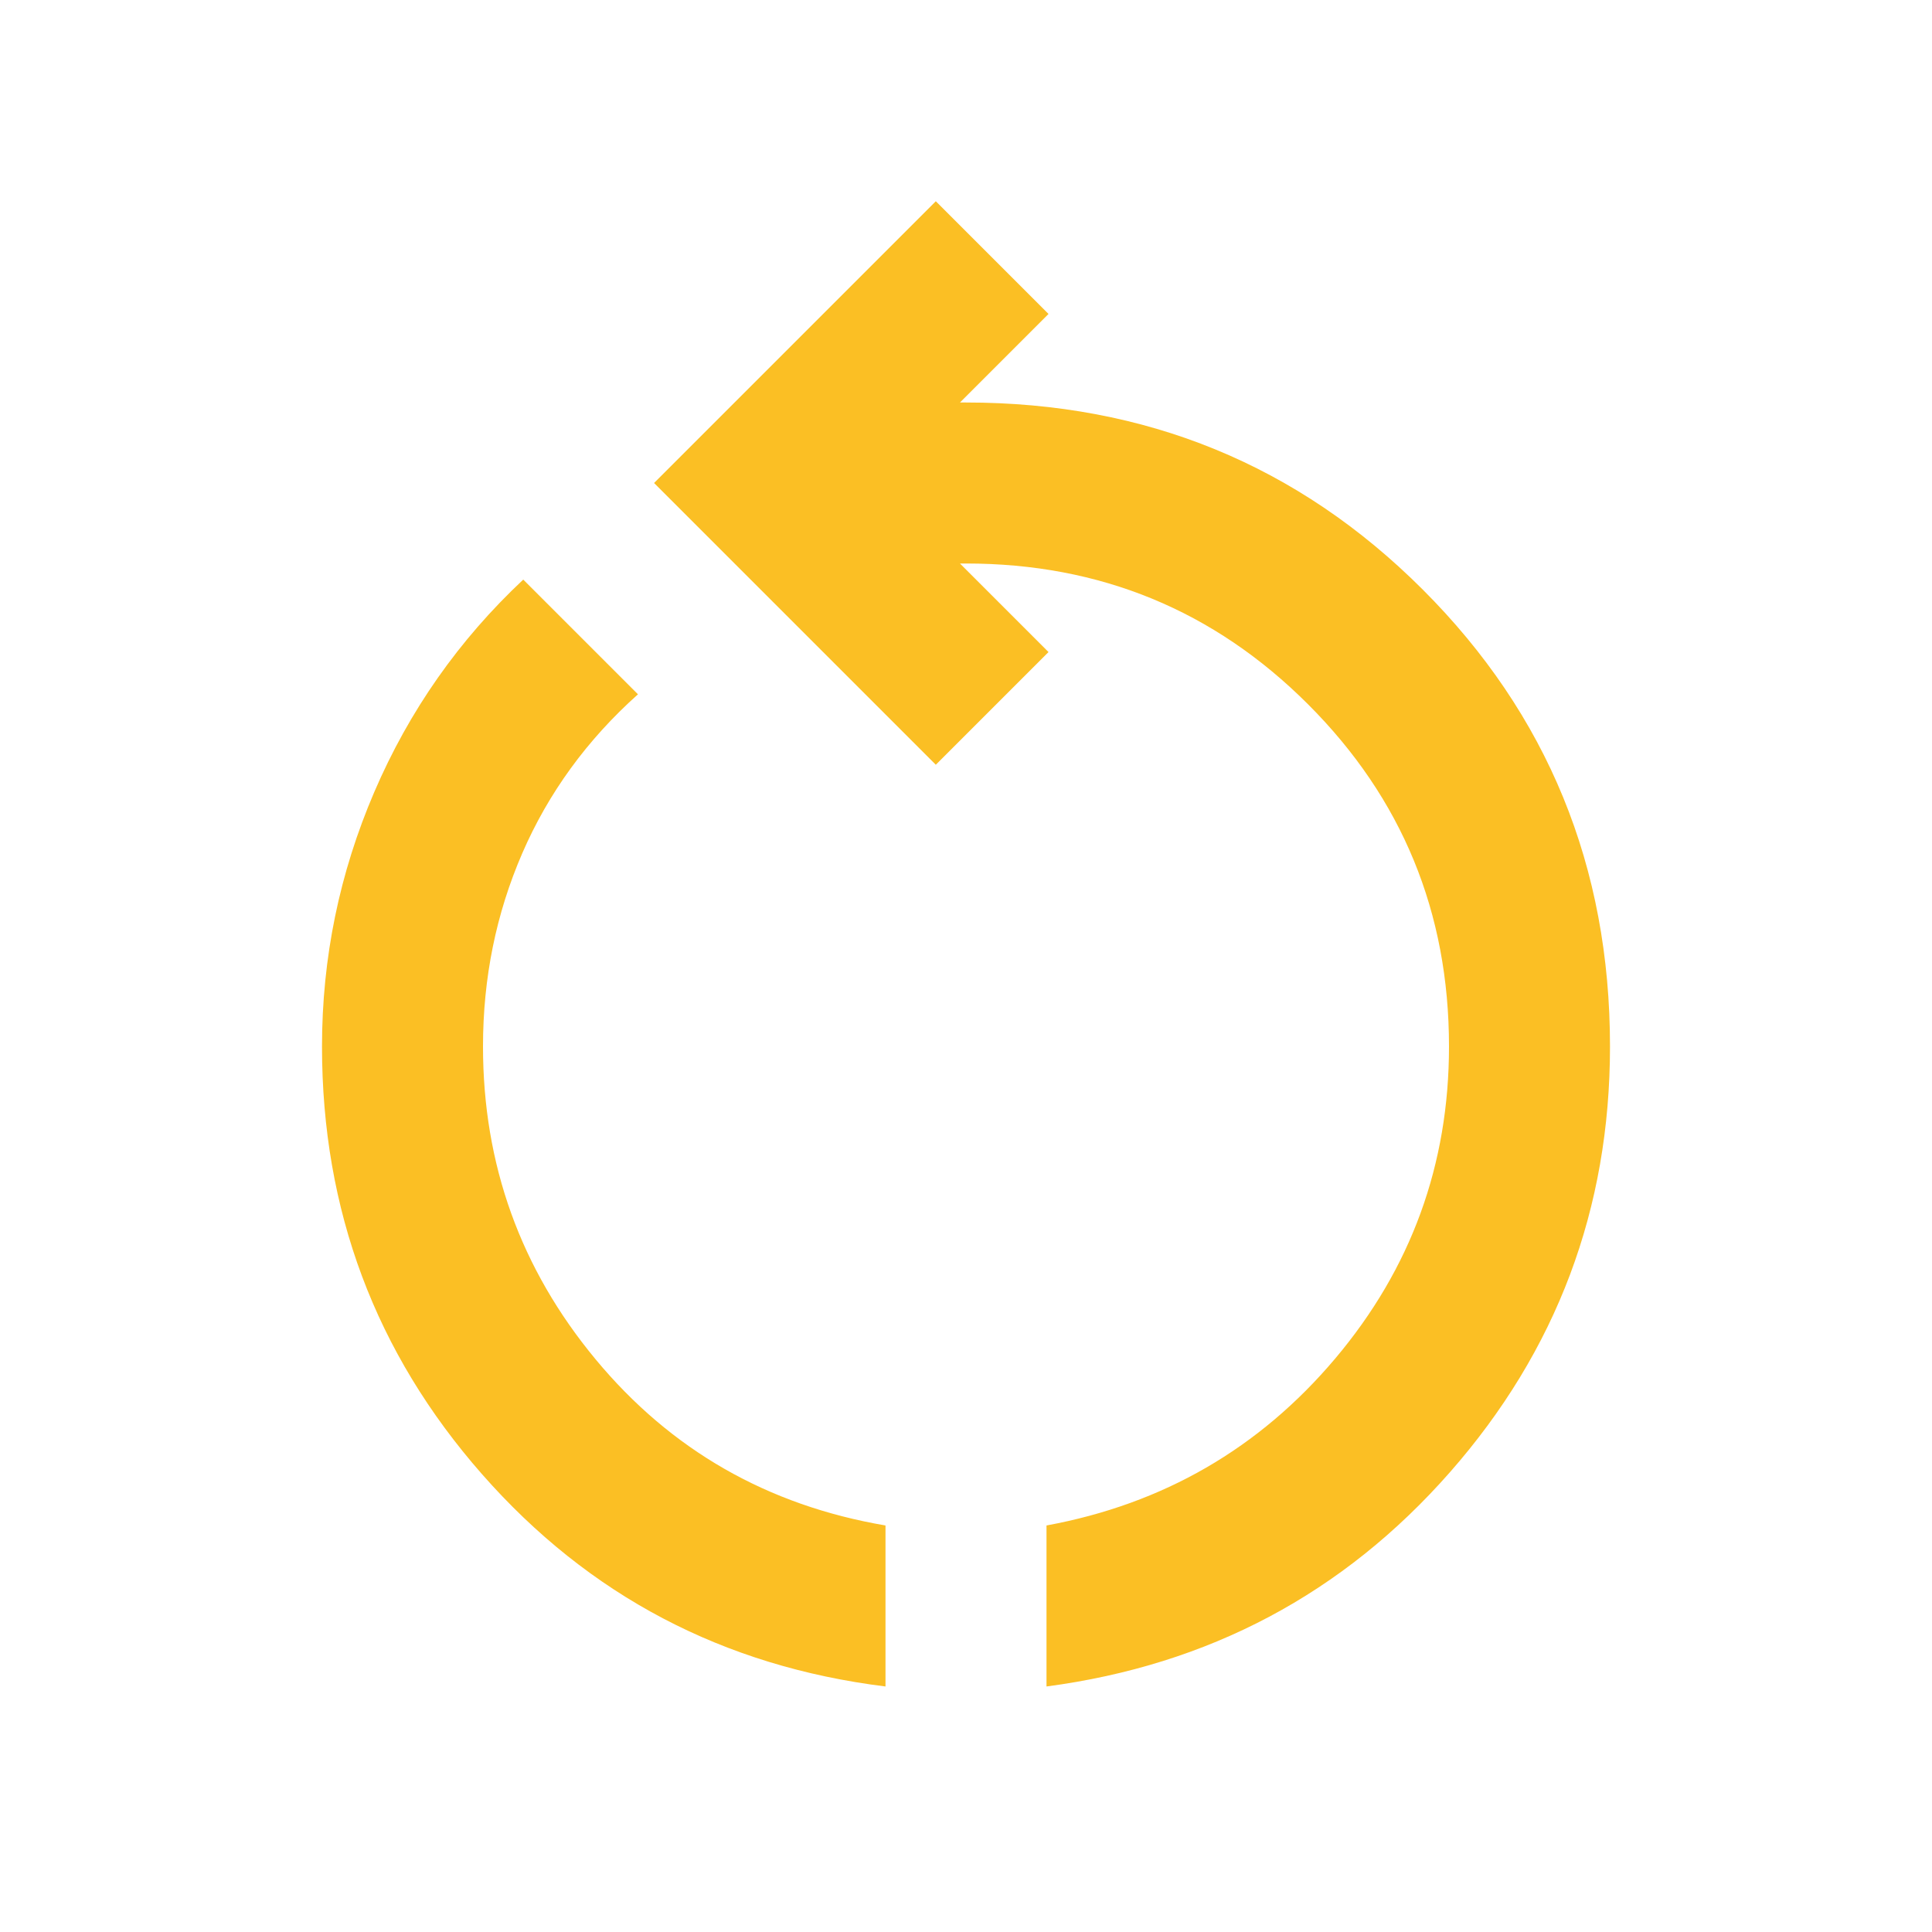
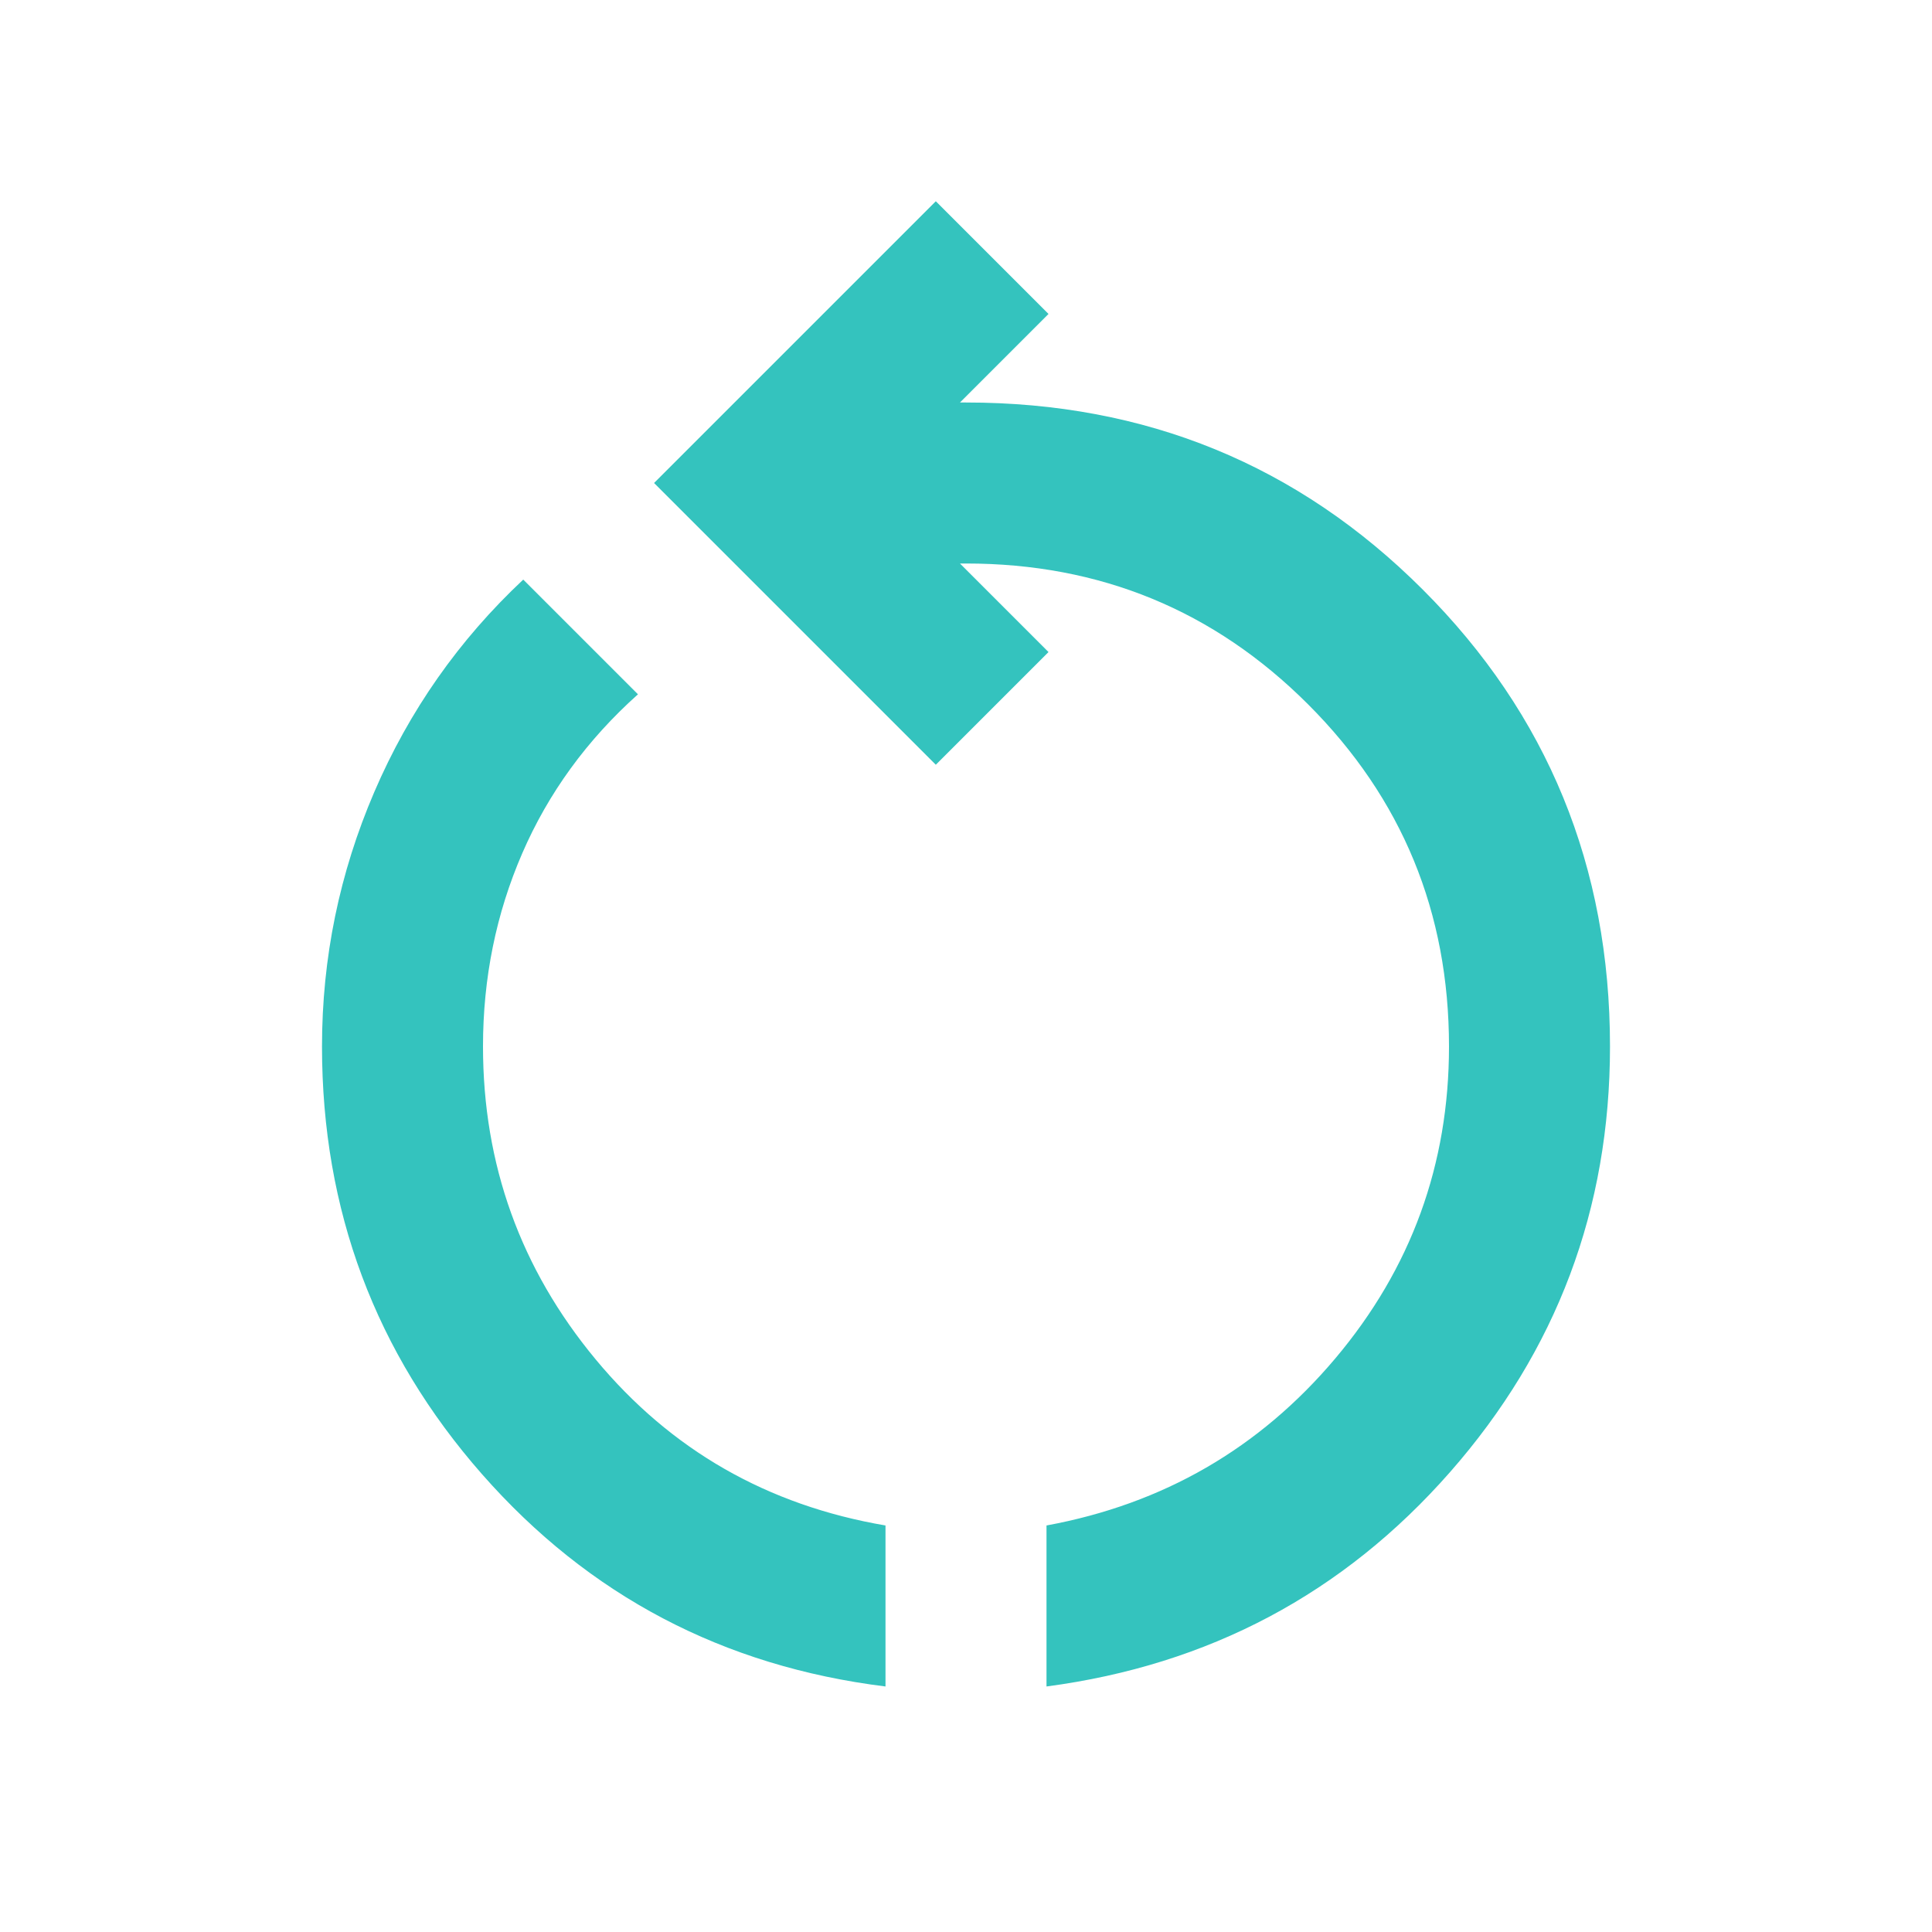
<svg xmlns="http://www.w3.org/2000/svg" height="50" viewBox="0 -960 960 960" width="50">
-   <path d="M440-122q-121-15-200.5-105.5T160-440q0-66 26-126.5T260-672l57 57q-38 34-57.5 79T240-440q0 88 56 155.5T440-202v80Zm80 0v-80q87-16 143.5-83T720-440q0-100-70-170t-170-70h-3l44 44-56 56-140-140 140-140 56 56-44 44h3q134 0 227 93t93 227q0 121-79.5 211.5T520-122Z" fill="#fbbf24" />
+   <path d="M440-122q-121-15-200.5-105.5T160-440q0-66 26-126.5T260-672l57 57q-38 34-57.5 79T240-440q0 88 56 155.5T440-202v80Zm80 0v-80q87-16 143.5-83T720-440q0-100-70-170t-170-70h-3l44 44-56 56-140-140 140-140 56 56-44 44h3q134 0 227 93t93 227q0 121-79.5 211.5T520-122Z" fill="#34C3BE" />
</svg>
